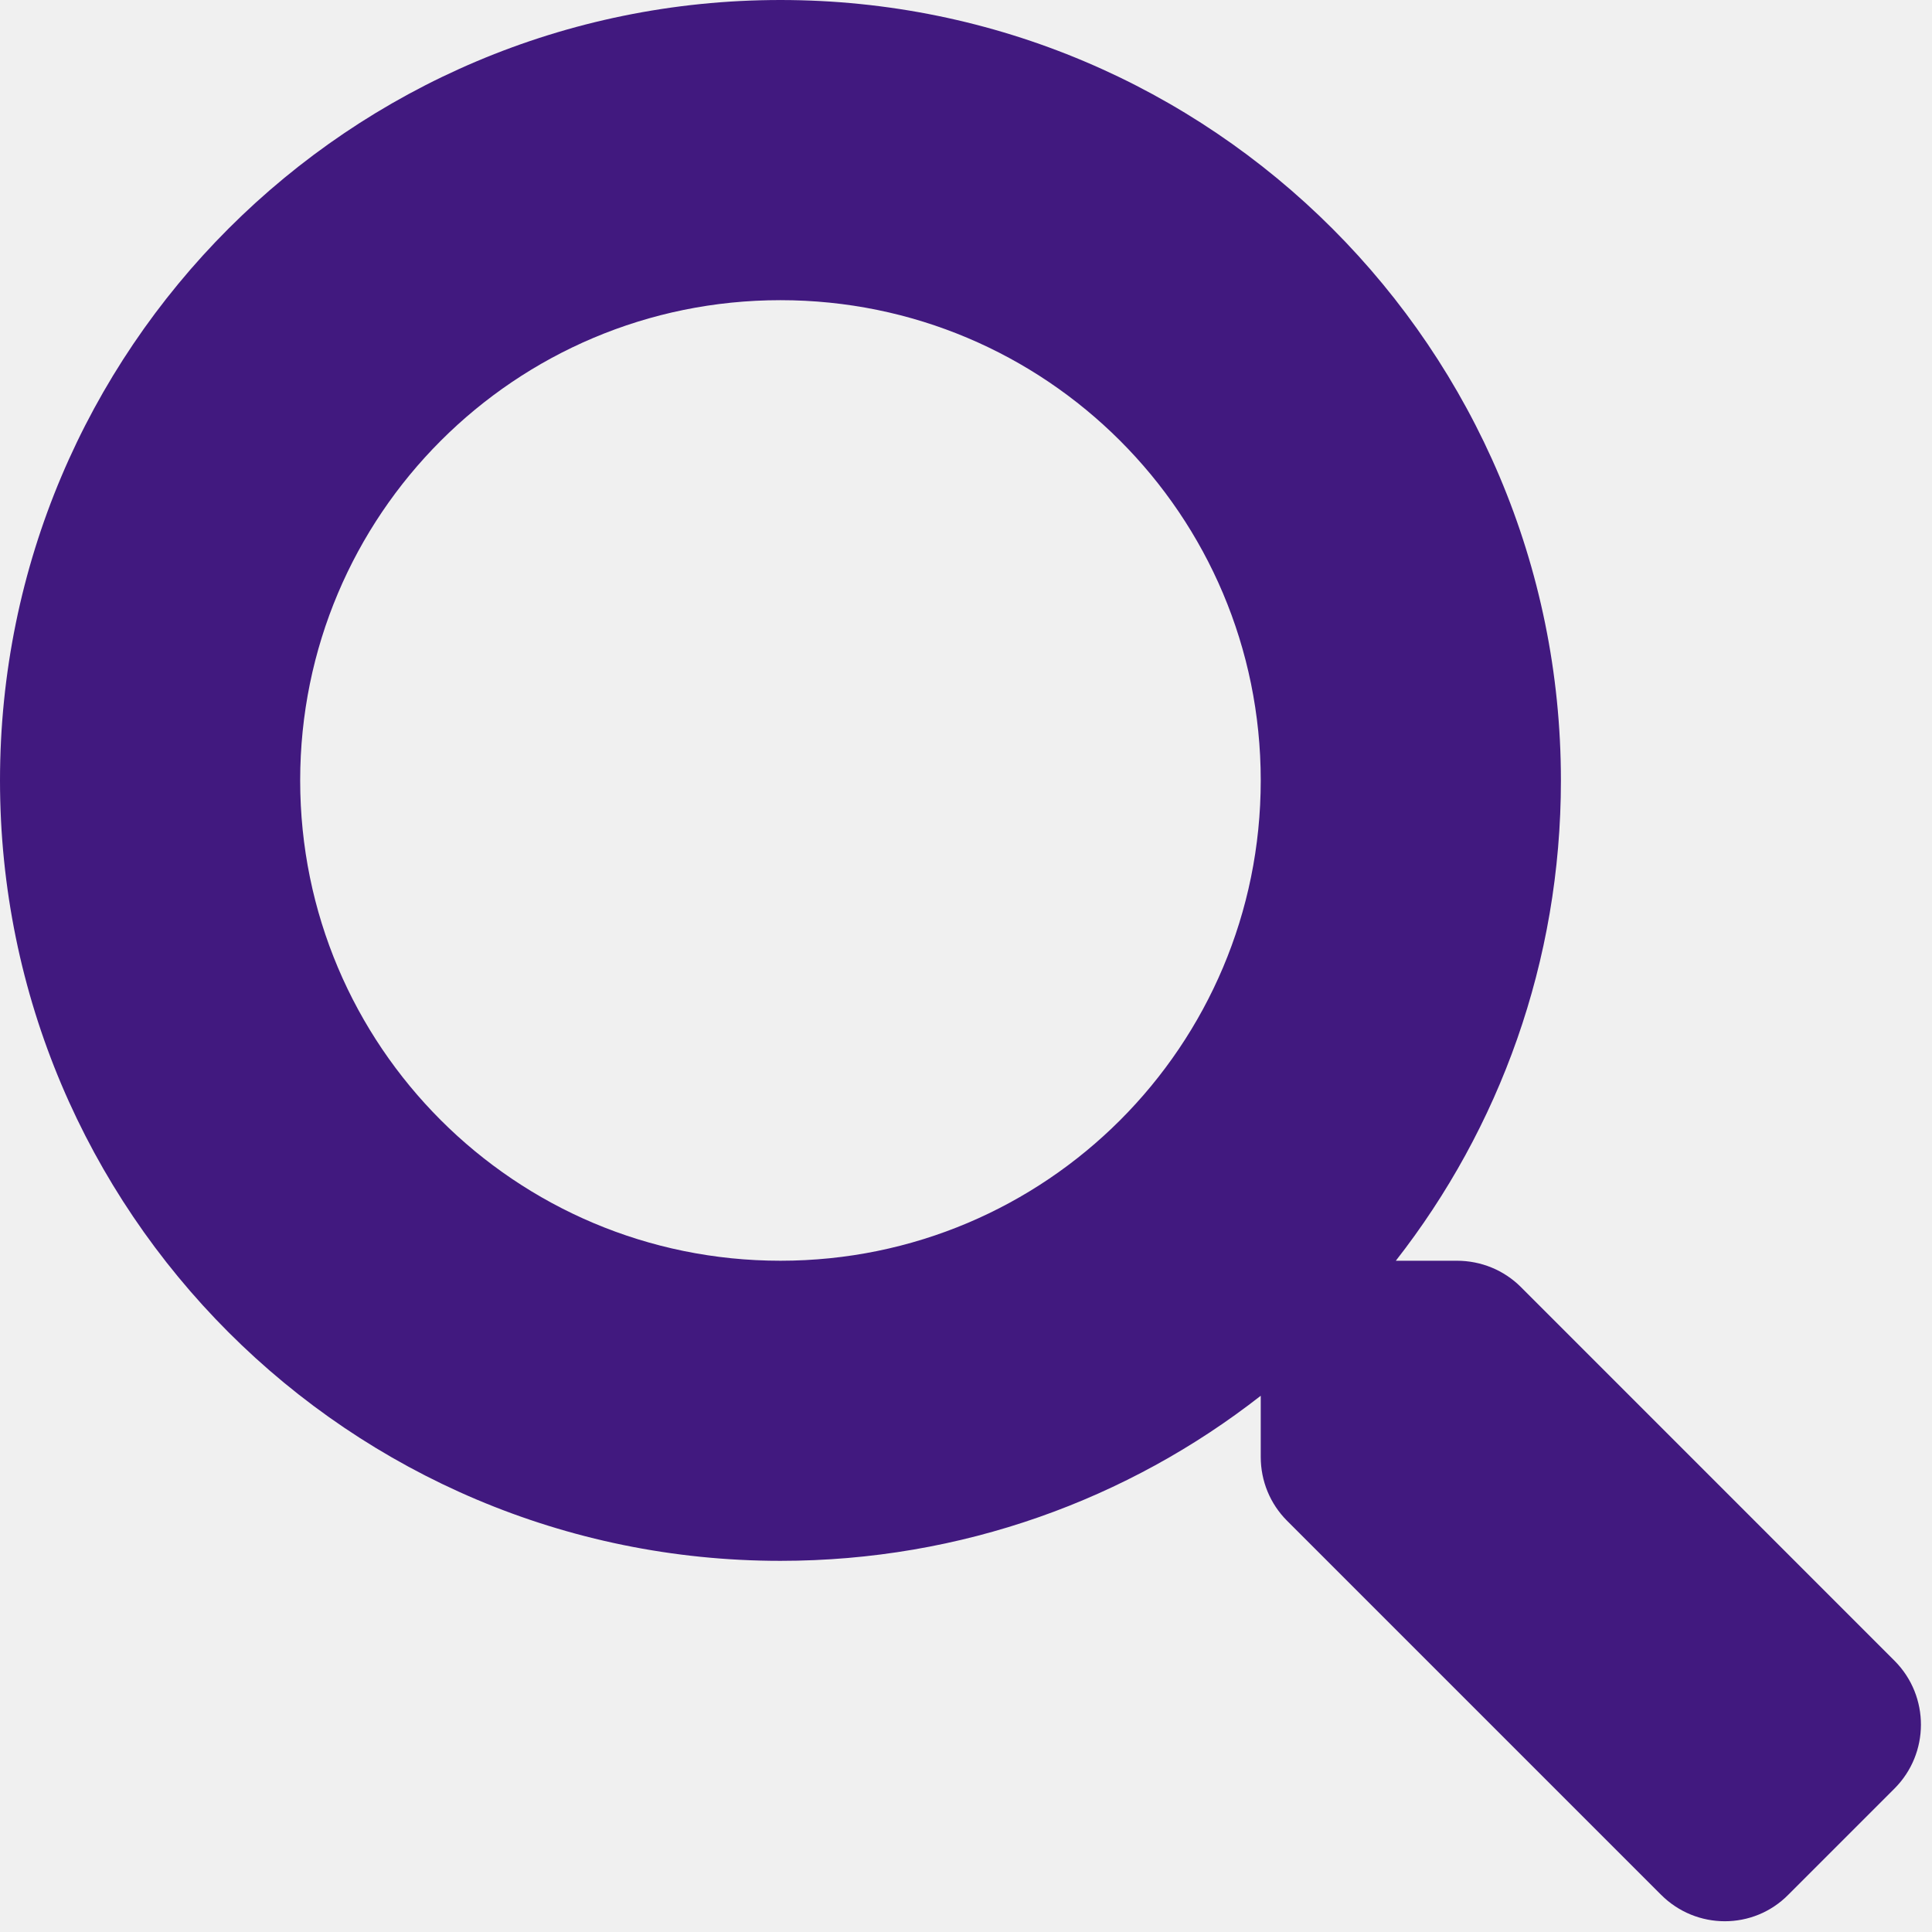
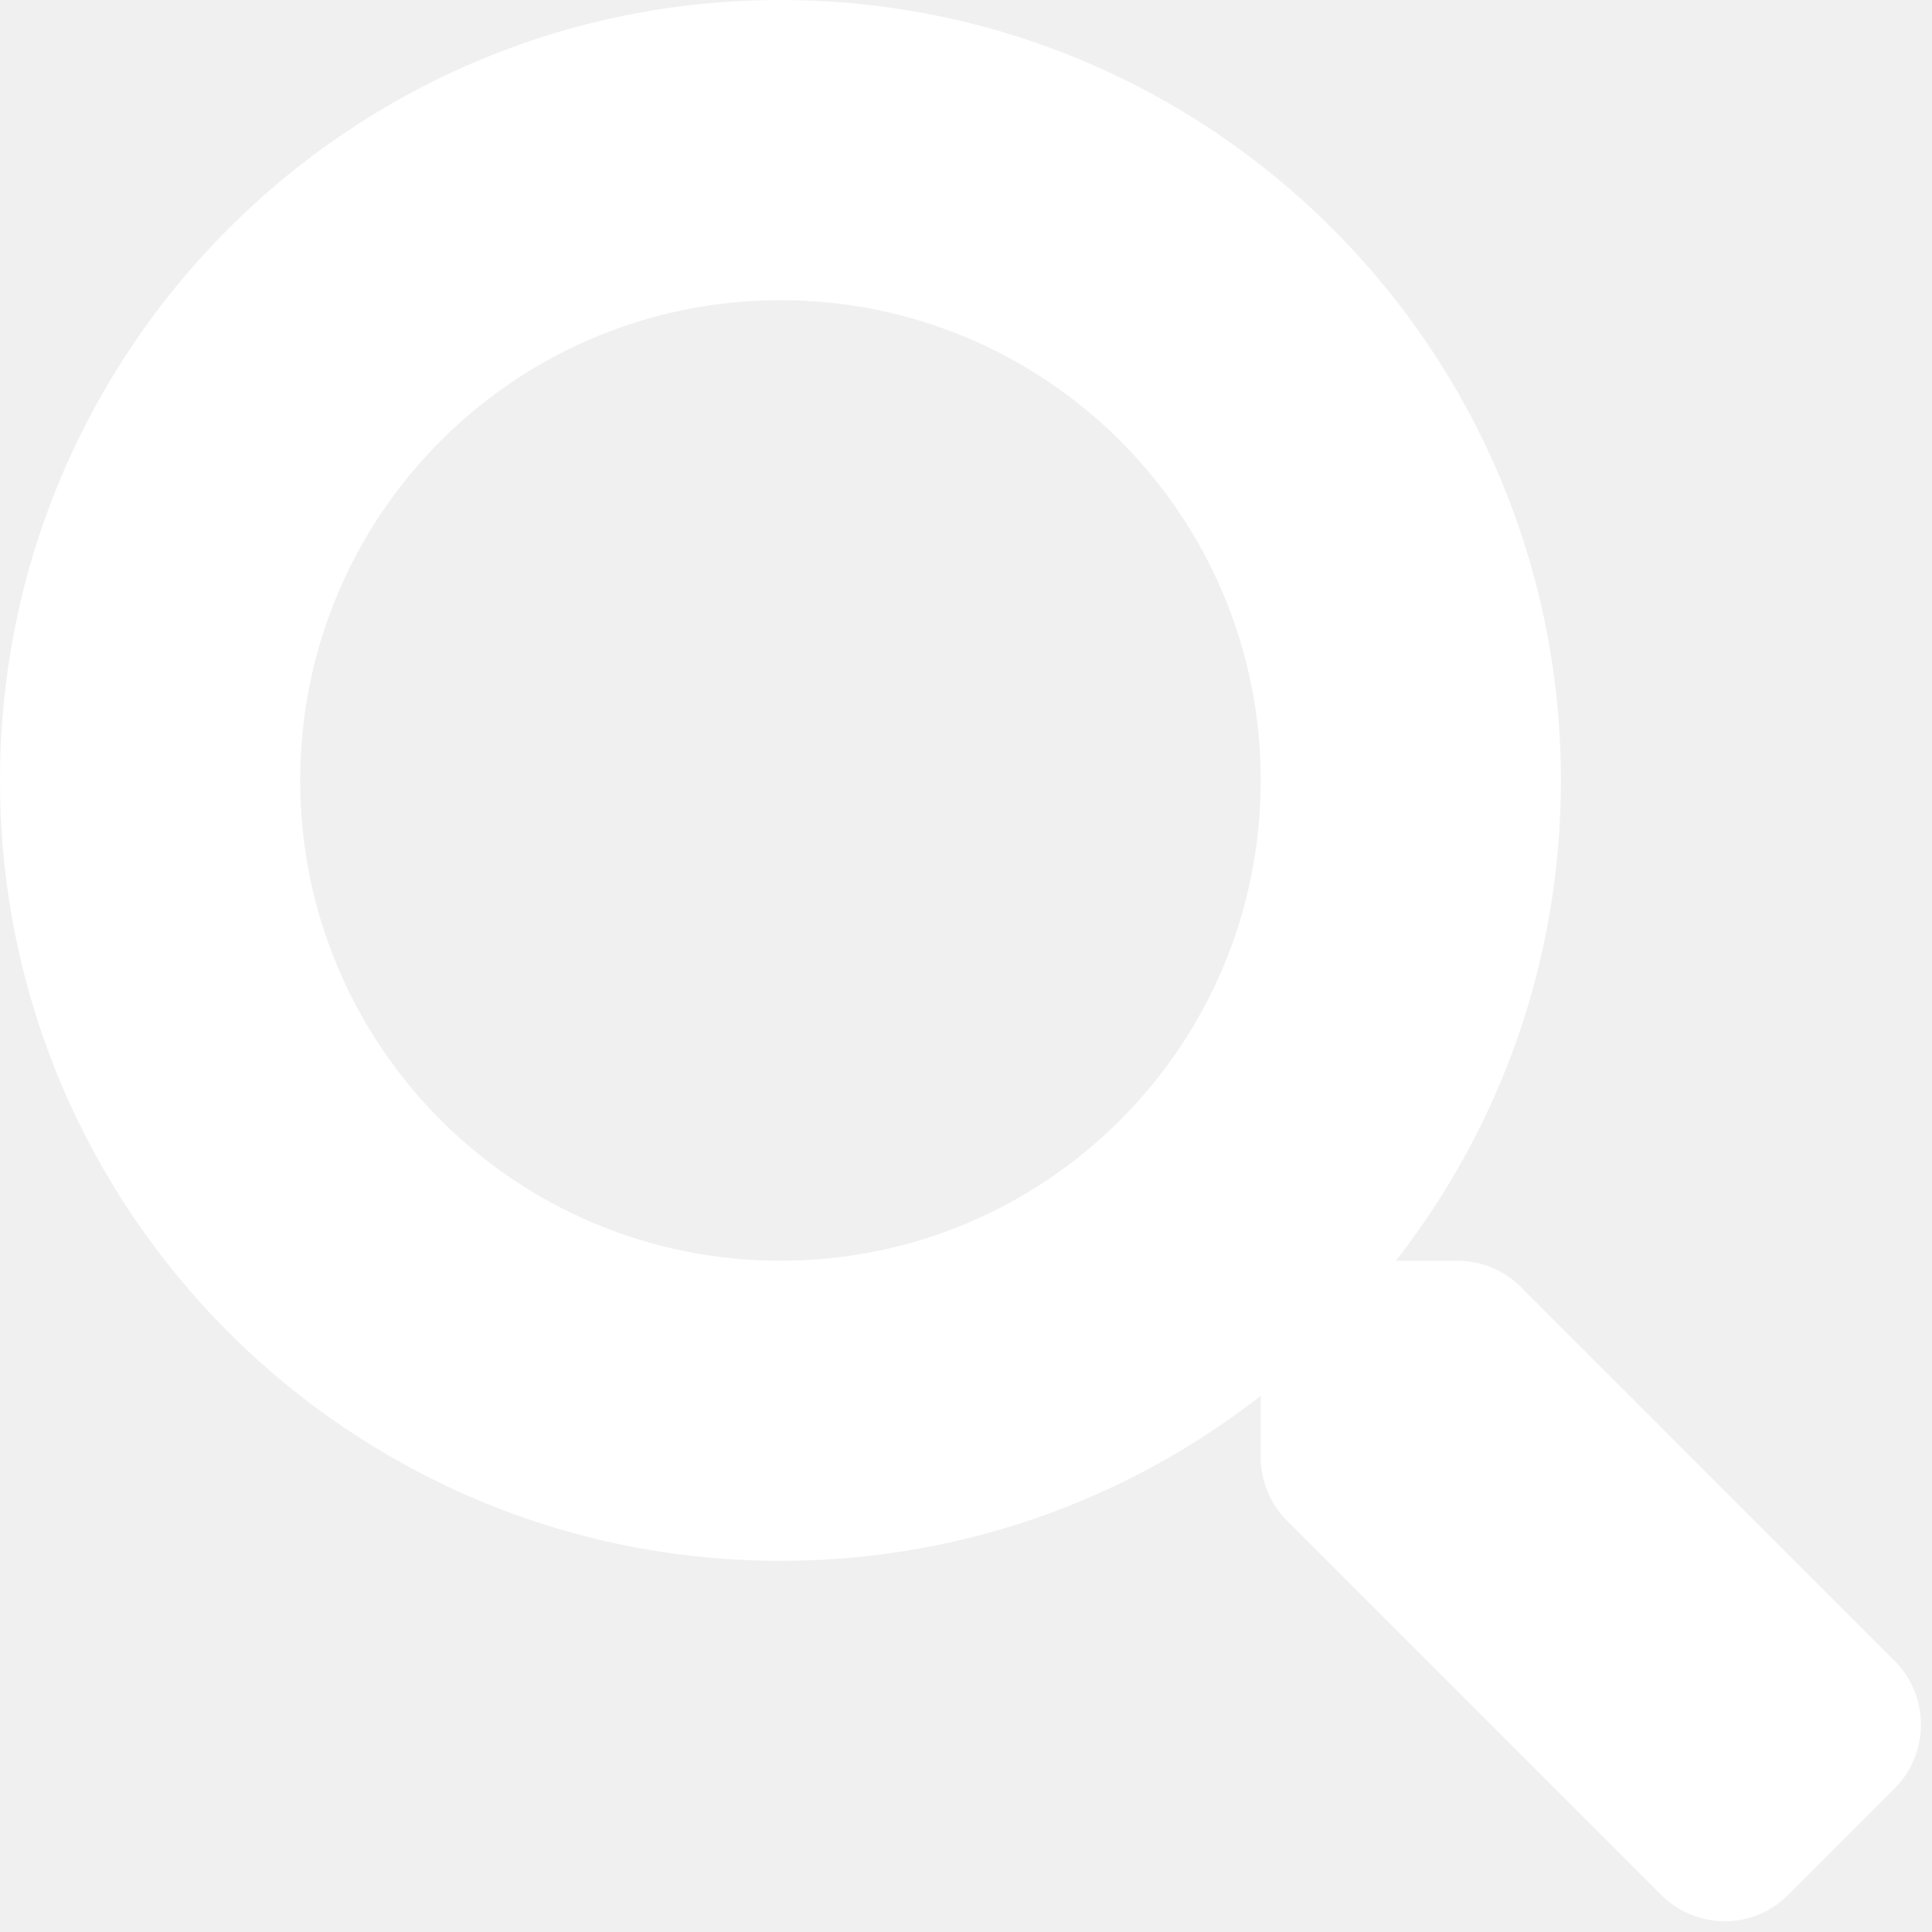
<svg xmlns="http://www.w3.org/2000/svg" width="27" height="27" viewBox="0 0 27 27" fill="none">
-   <path d="M26.48 23.213L21.253 17.985C21.017 17.75 20.697 17.619 20.361 17.619H19.507C20.954 15.768 21.814 13.439 21.814 10.907C21.814 4.882 16.932 0 10.907 0C4.882 0 0 4.882 0 10.907C0 16.932 4.882 21.813 10.907 21.813C13.44 21.813 15.768 20.953 17.619 19.506V20.361C17.619 20.697 17.75 21.016 17.986 21.252L23.214 26.48C23.707 26.973 24.504 26.973 24.991 26.48L26.475 24.996C26.968 24.503 26.968 23.706 26.48 23.213ZM10.907 17.619C7.2 17.619 4.195 14.619 4.195 10.907C4.195 7.199 7.195 4.195 10.907 4.195C14.614 4.195 17.619 7.194 17.619 10.907C17.619 14.614 14.62 17.619 10.907 17.619Z" fill="#41197F" />
+   <path d="M26.48 23.213L21.253 17.985C21.017 17.75 20.697 17.619 20.361 17.619H19.507C20.954 15.768 21.814 13.439 21.814 10.907C21.814 4.882 16.932 0 10.907 0C4.882 0 0 4.882 0 10.907C0 16.932 4.882 21.813 10.907 21.813C13.44 21.813 15.768 20.953 17.619 19.506V20.361C17.619 20.697 17.75 21.016 17.986 21.252L23.214 26.48C23.707 26.973 24.504 26.973 24.991 26.48L26.475 24.996C26.968 24.503 26.968 23.706 26.48 23.213ZM10.907 17.619C7.2 17.619 4.195 14.619 4.195 10.907C4.195 7.199 7.195 4.195 10.907 4.195C14.614 4.195 17.619 7.194 17.619 10.907C17.619 14.614 14.62 17.619 10.907 17.619Z" fill="white" />
</svg>
